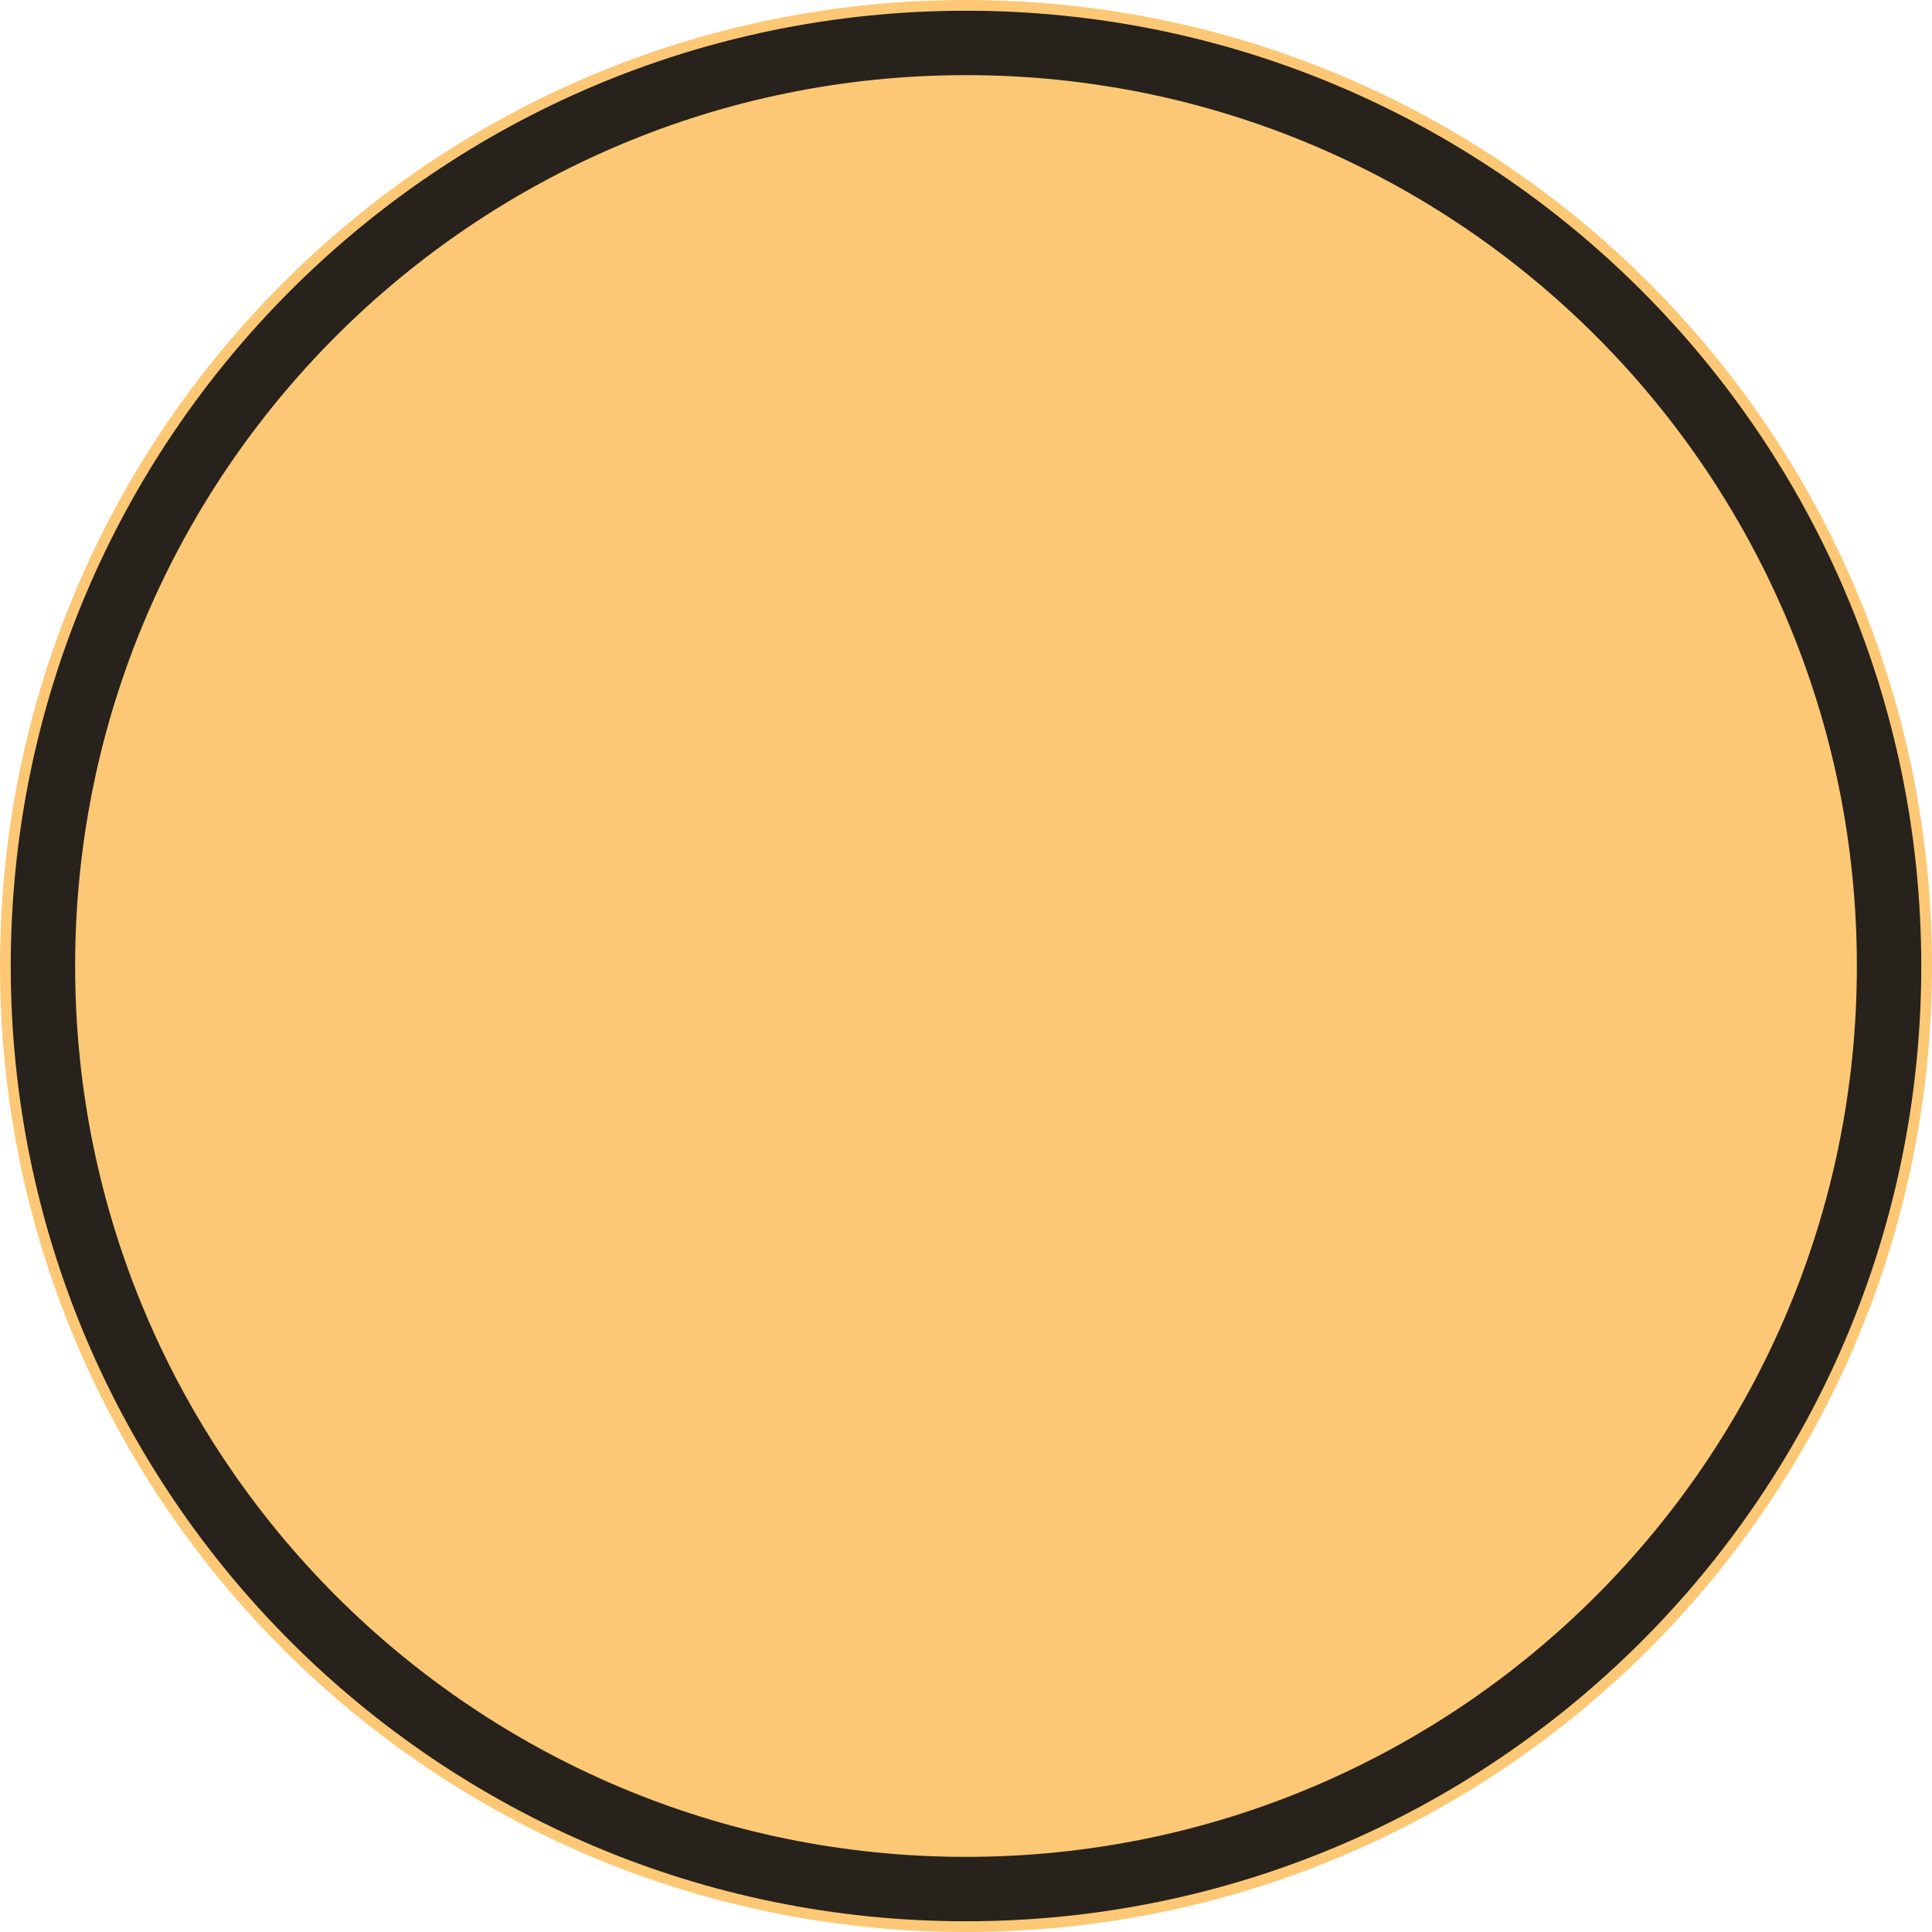
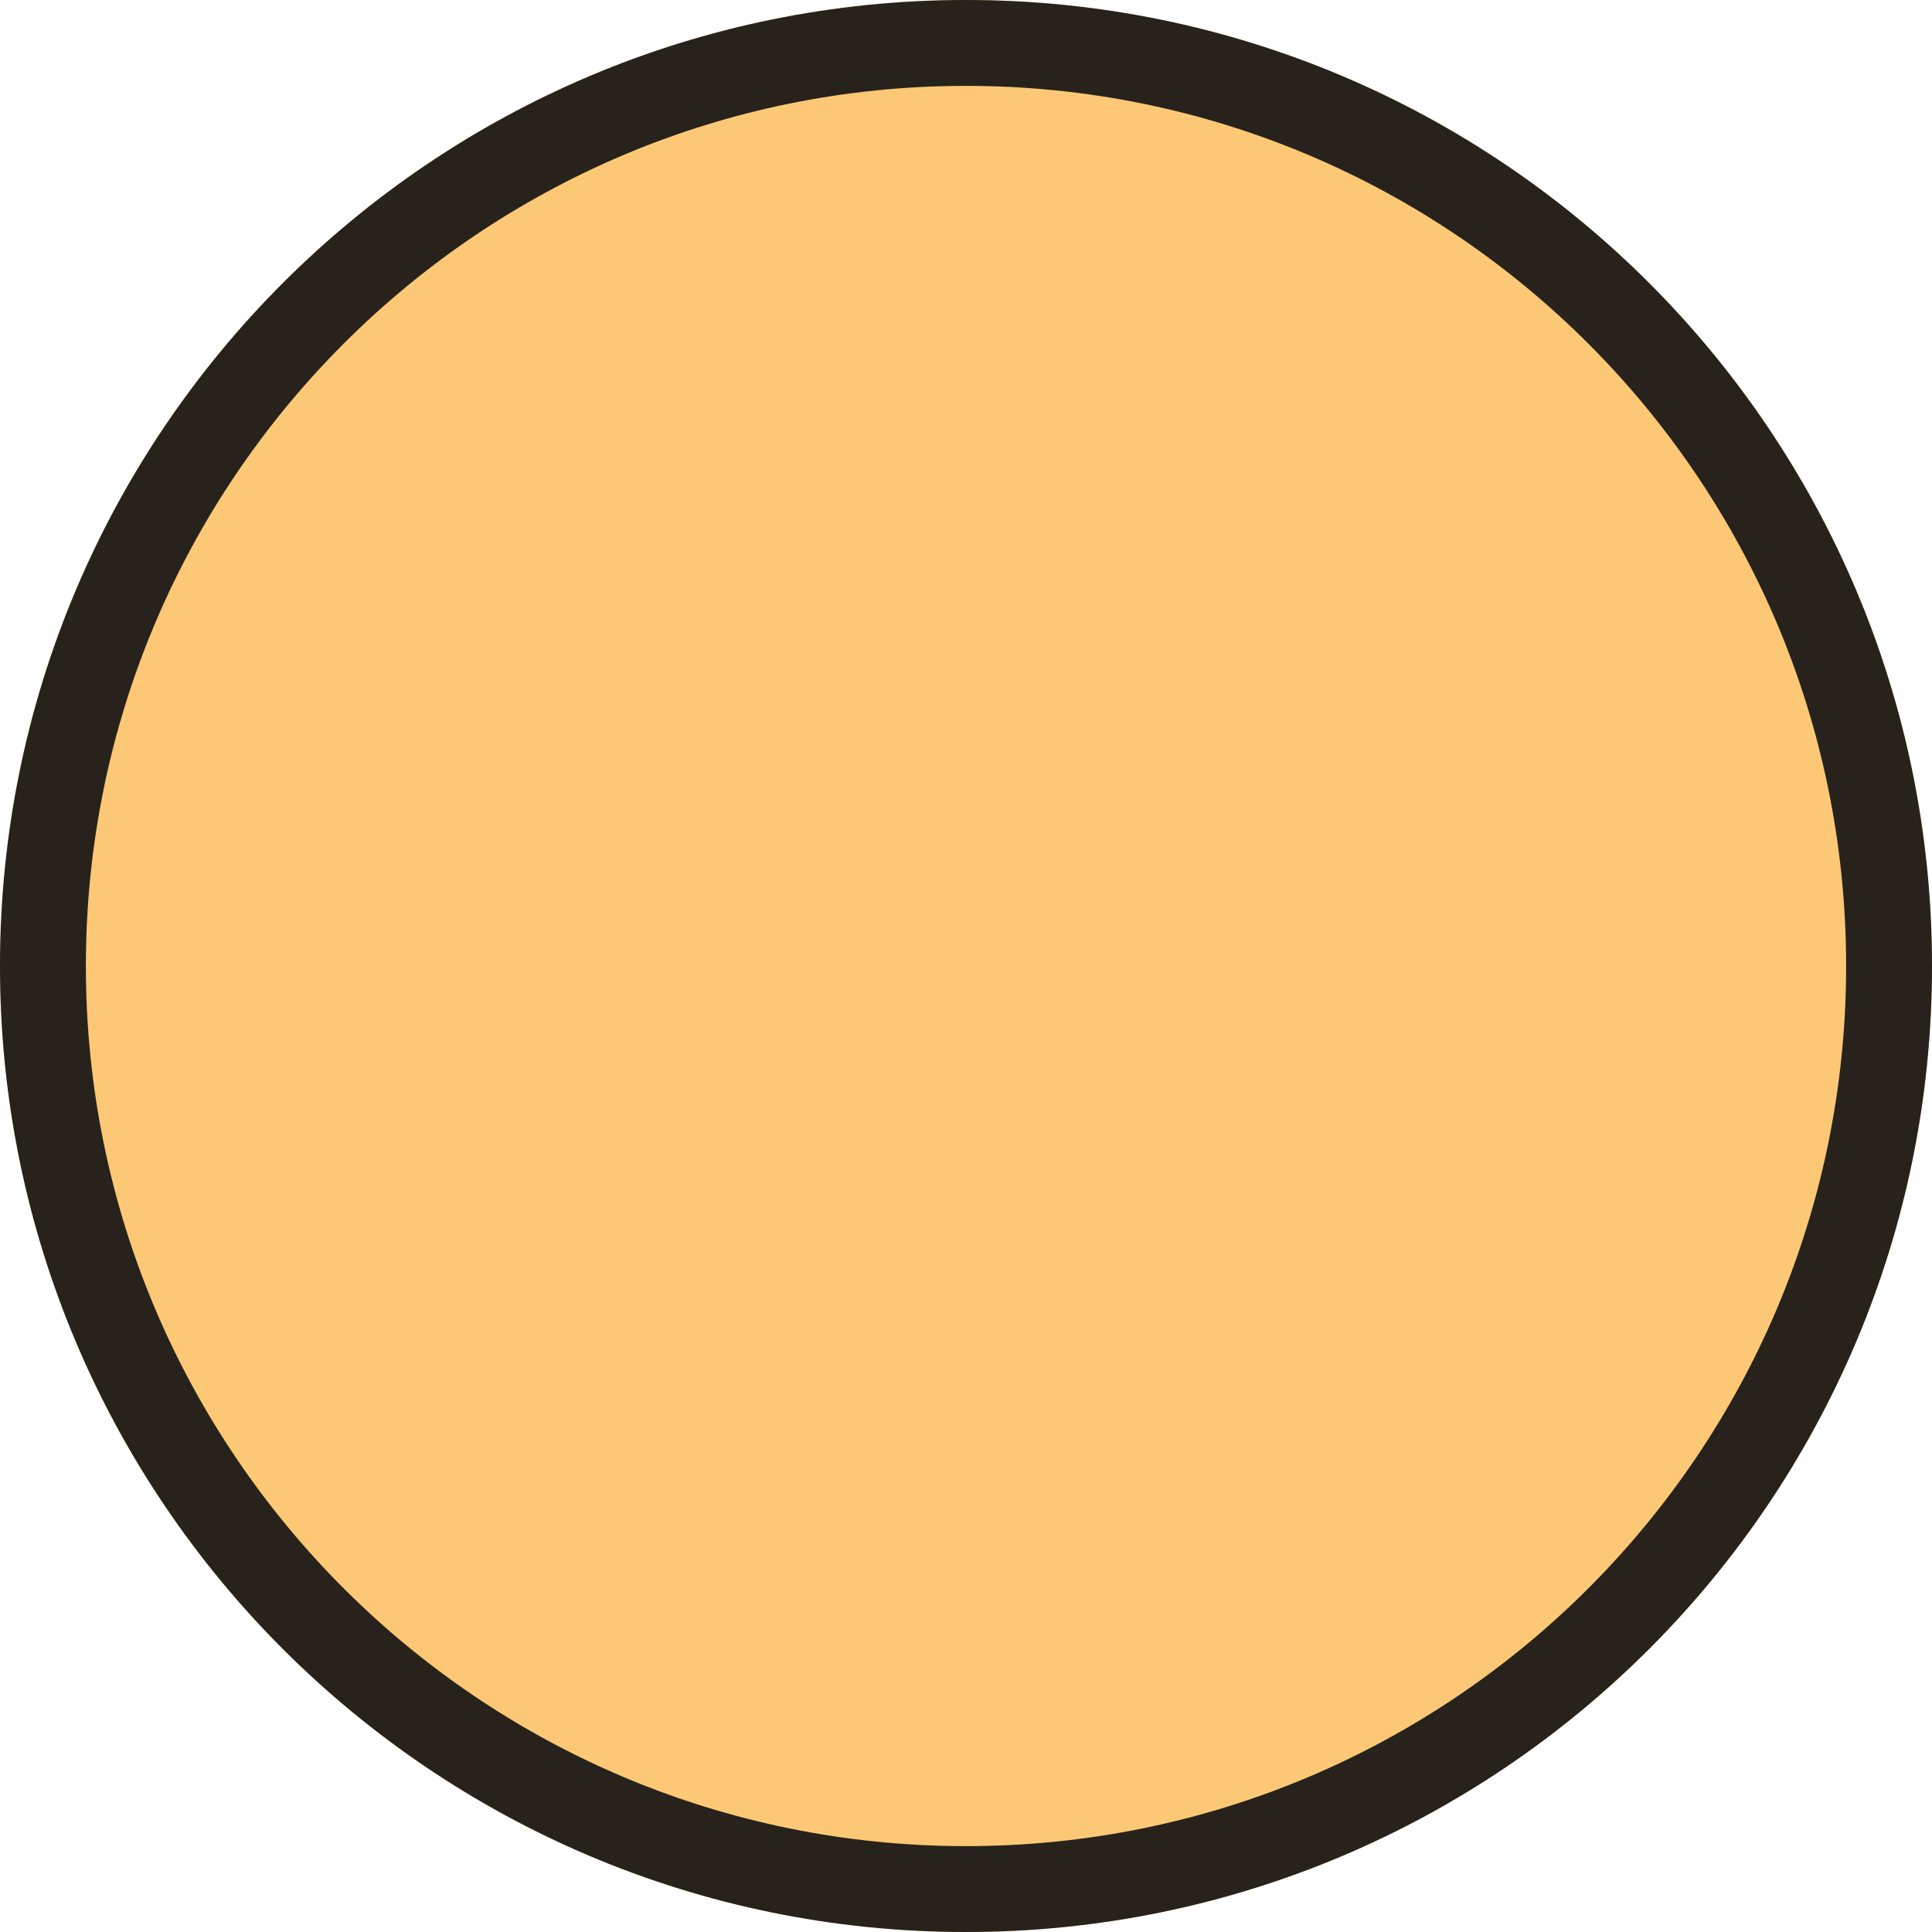
<svg xmlns="http://www.w3.org/2000/svg" id="Grupo_3" data-name="Grupo 3" width="90" height="90" viewBox="0 0 90 90">
  <circle id="path846" cx="45" cy="45" r="45" fill="#fcc875" />
-   <circle id="path846-2" data-name="path846" cx="43" cy="43" r="43" transform="translate(2 2)" fill="none" stroke="#27221b" stroke-width="3" />
+   <circle id="path846-2" data-name="path846" cx="43" cy="43" r="43" transform="translate(2 2)" fill="none" stroke="#27221b" stroke-width="4" />
</svg>
